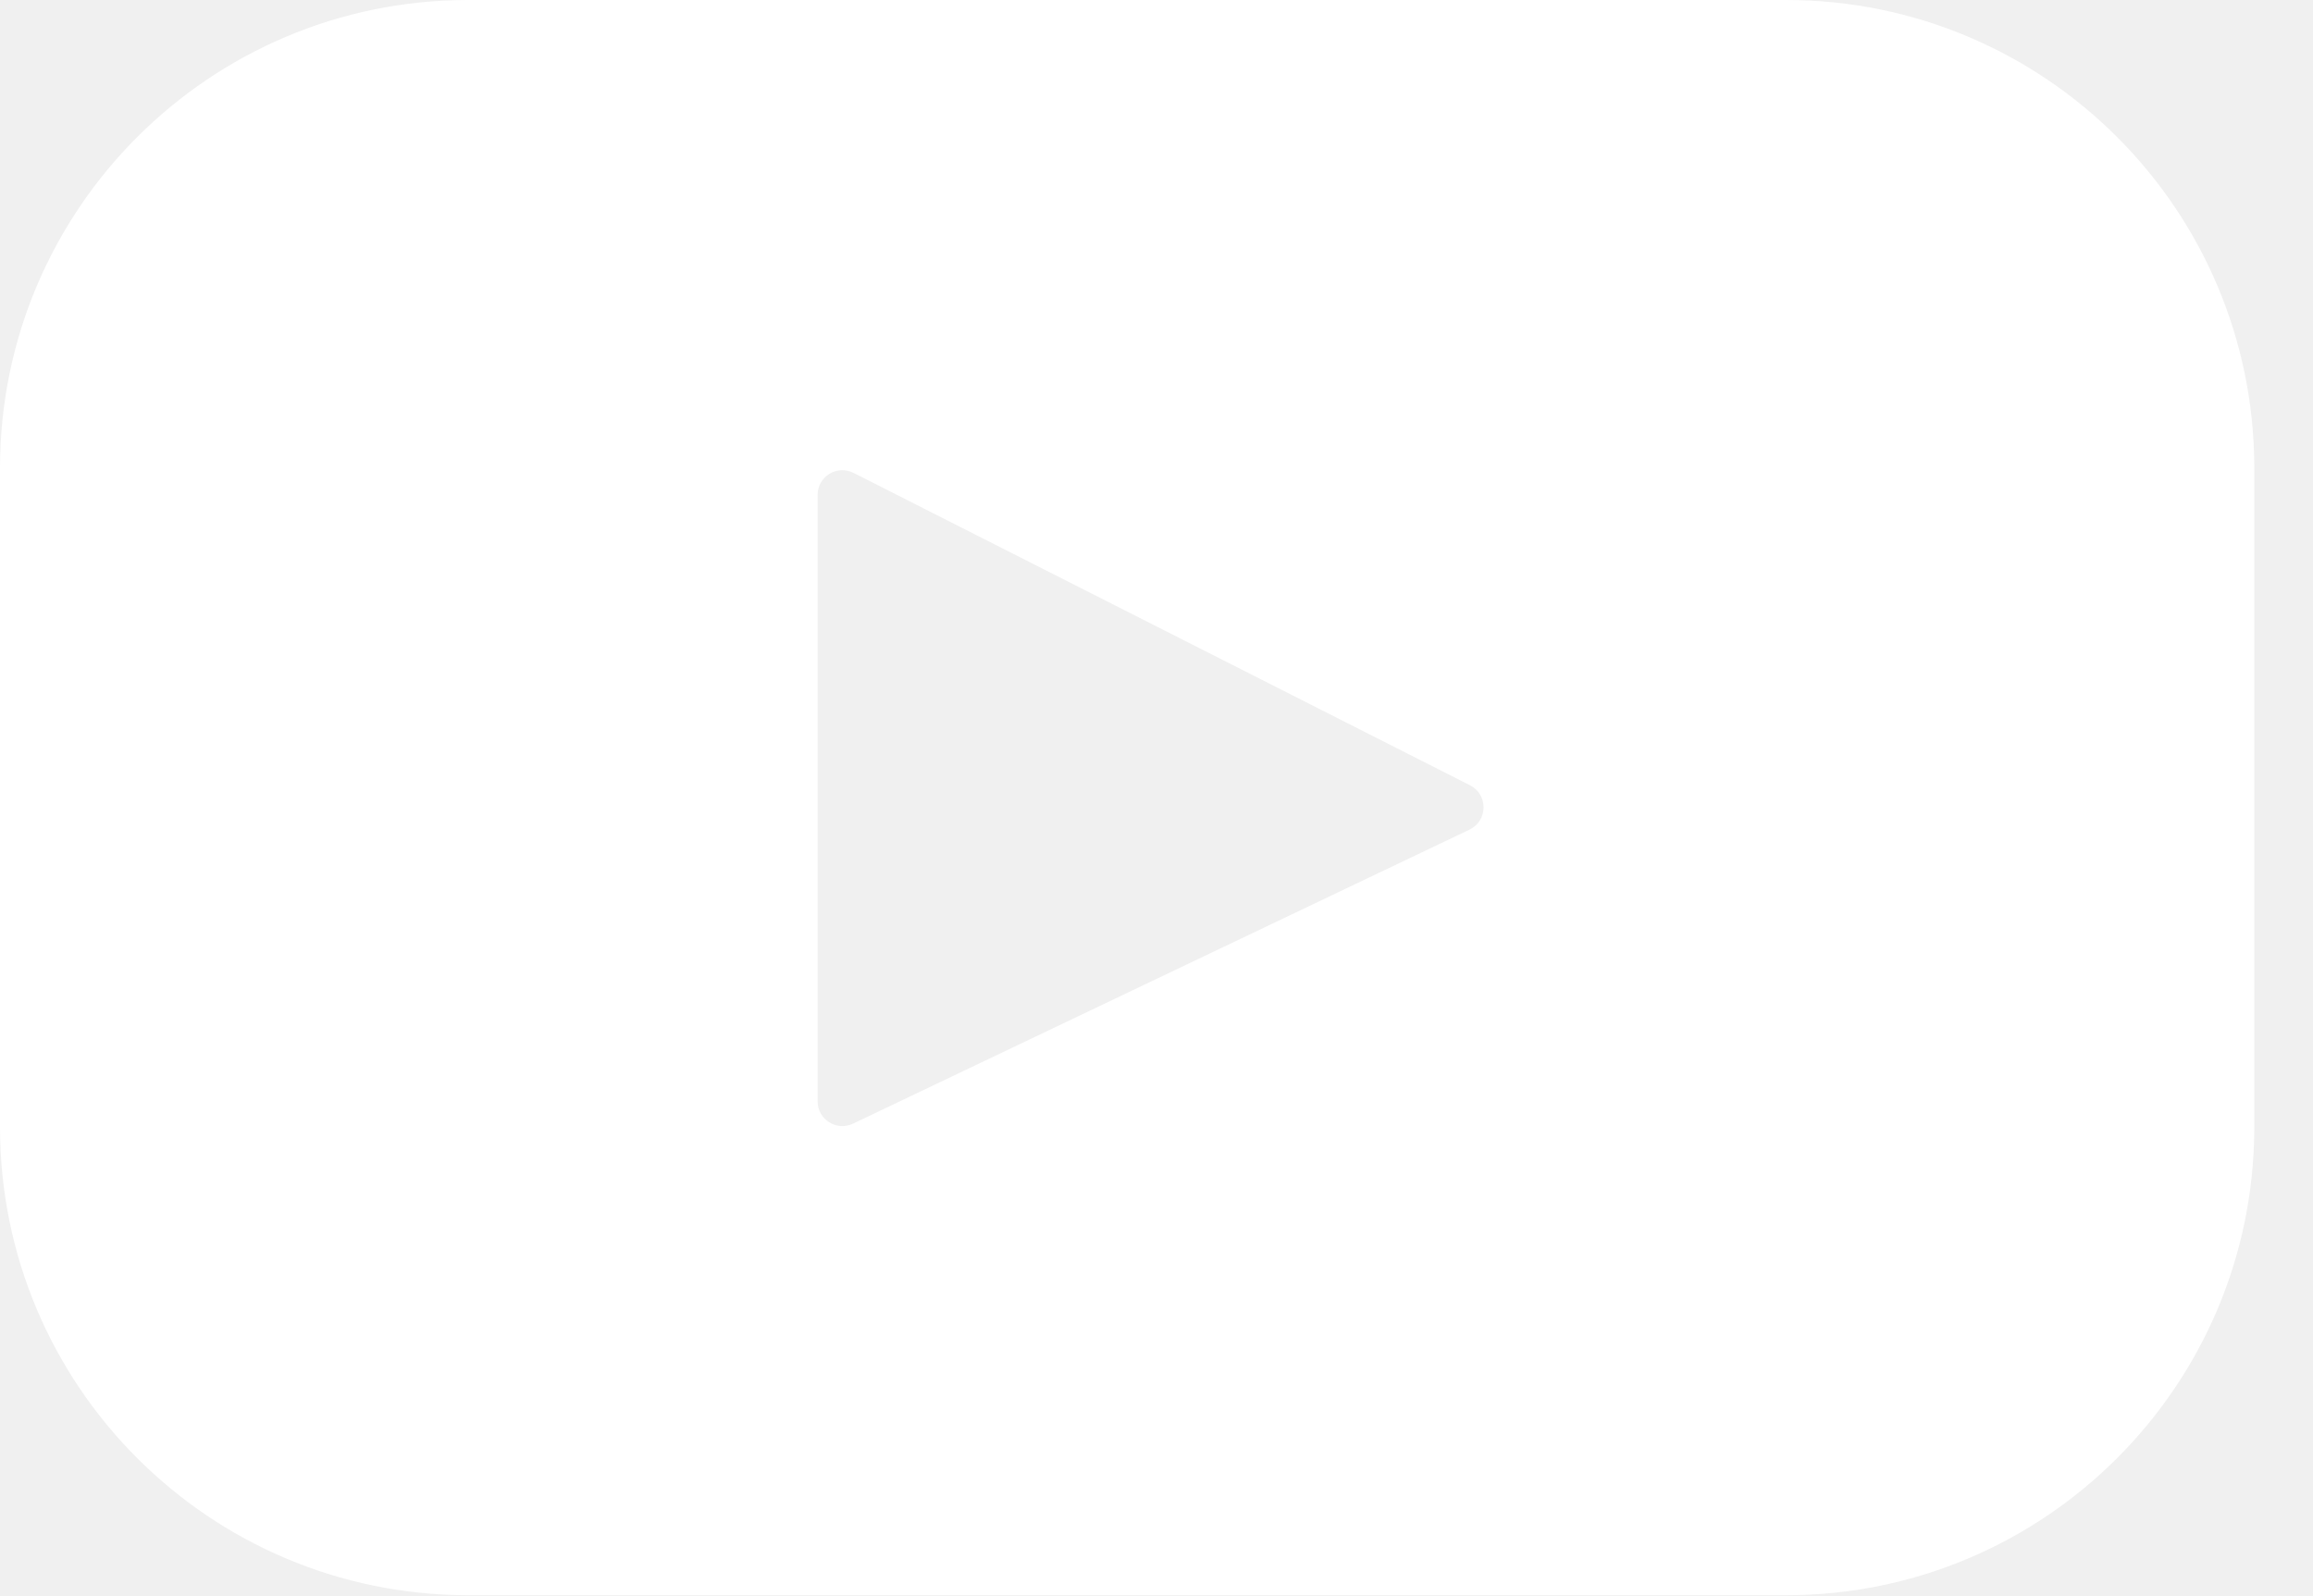
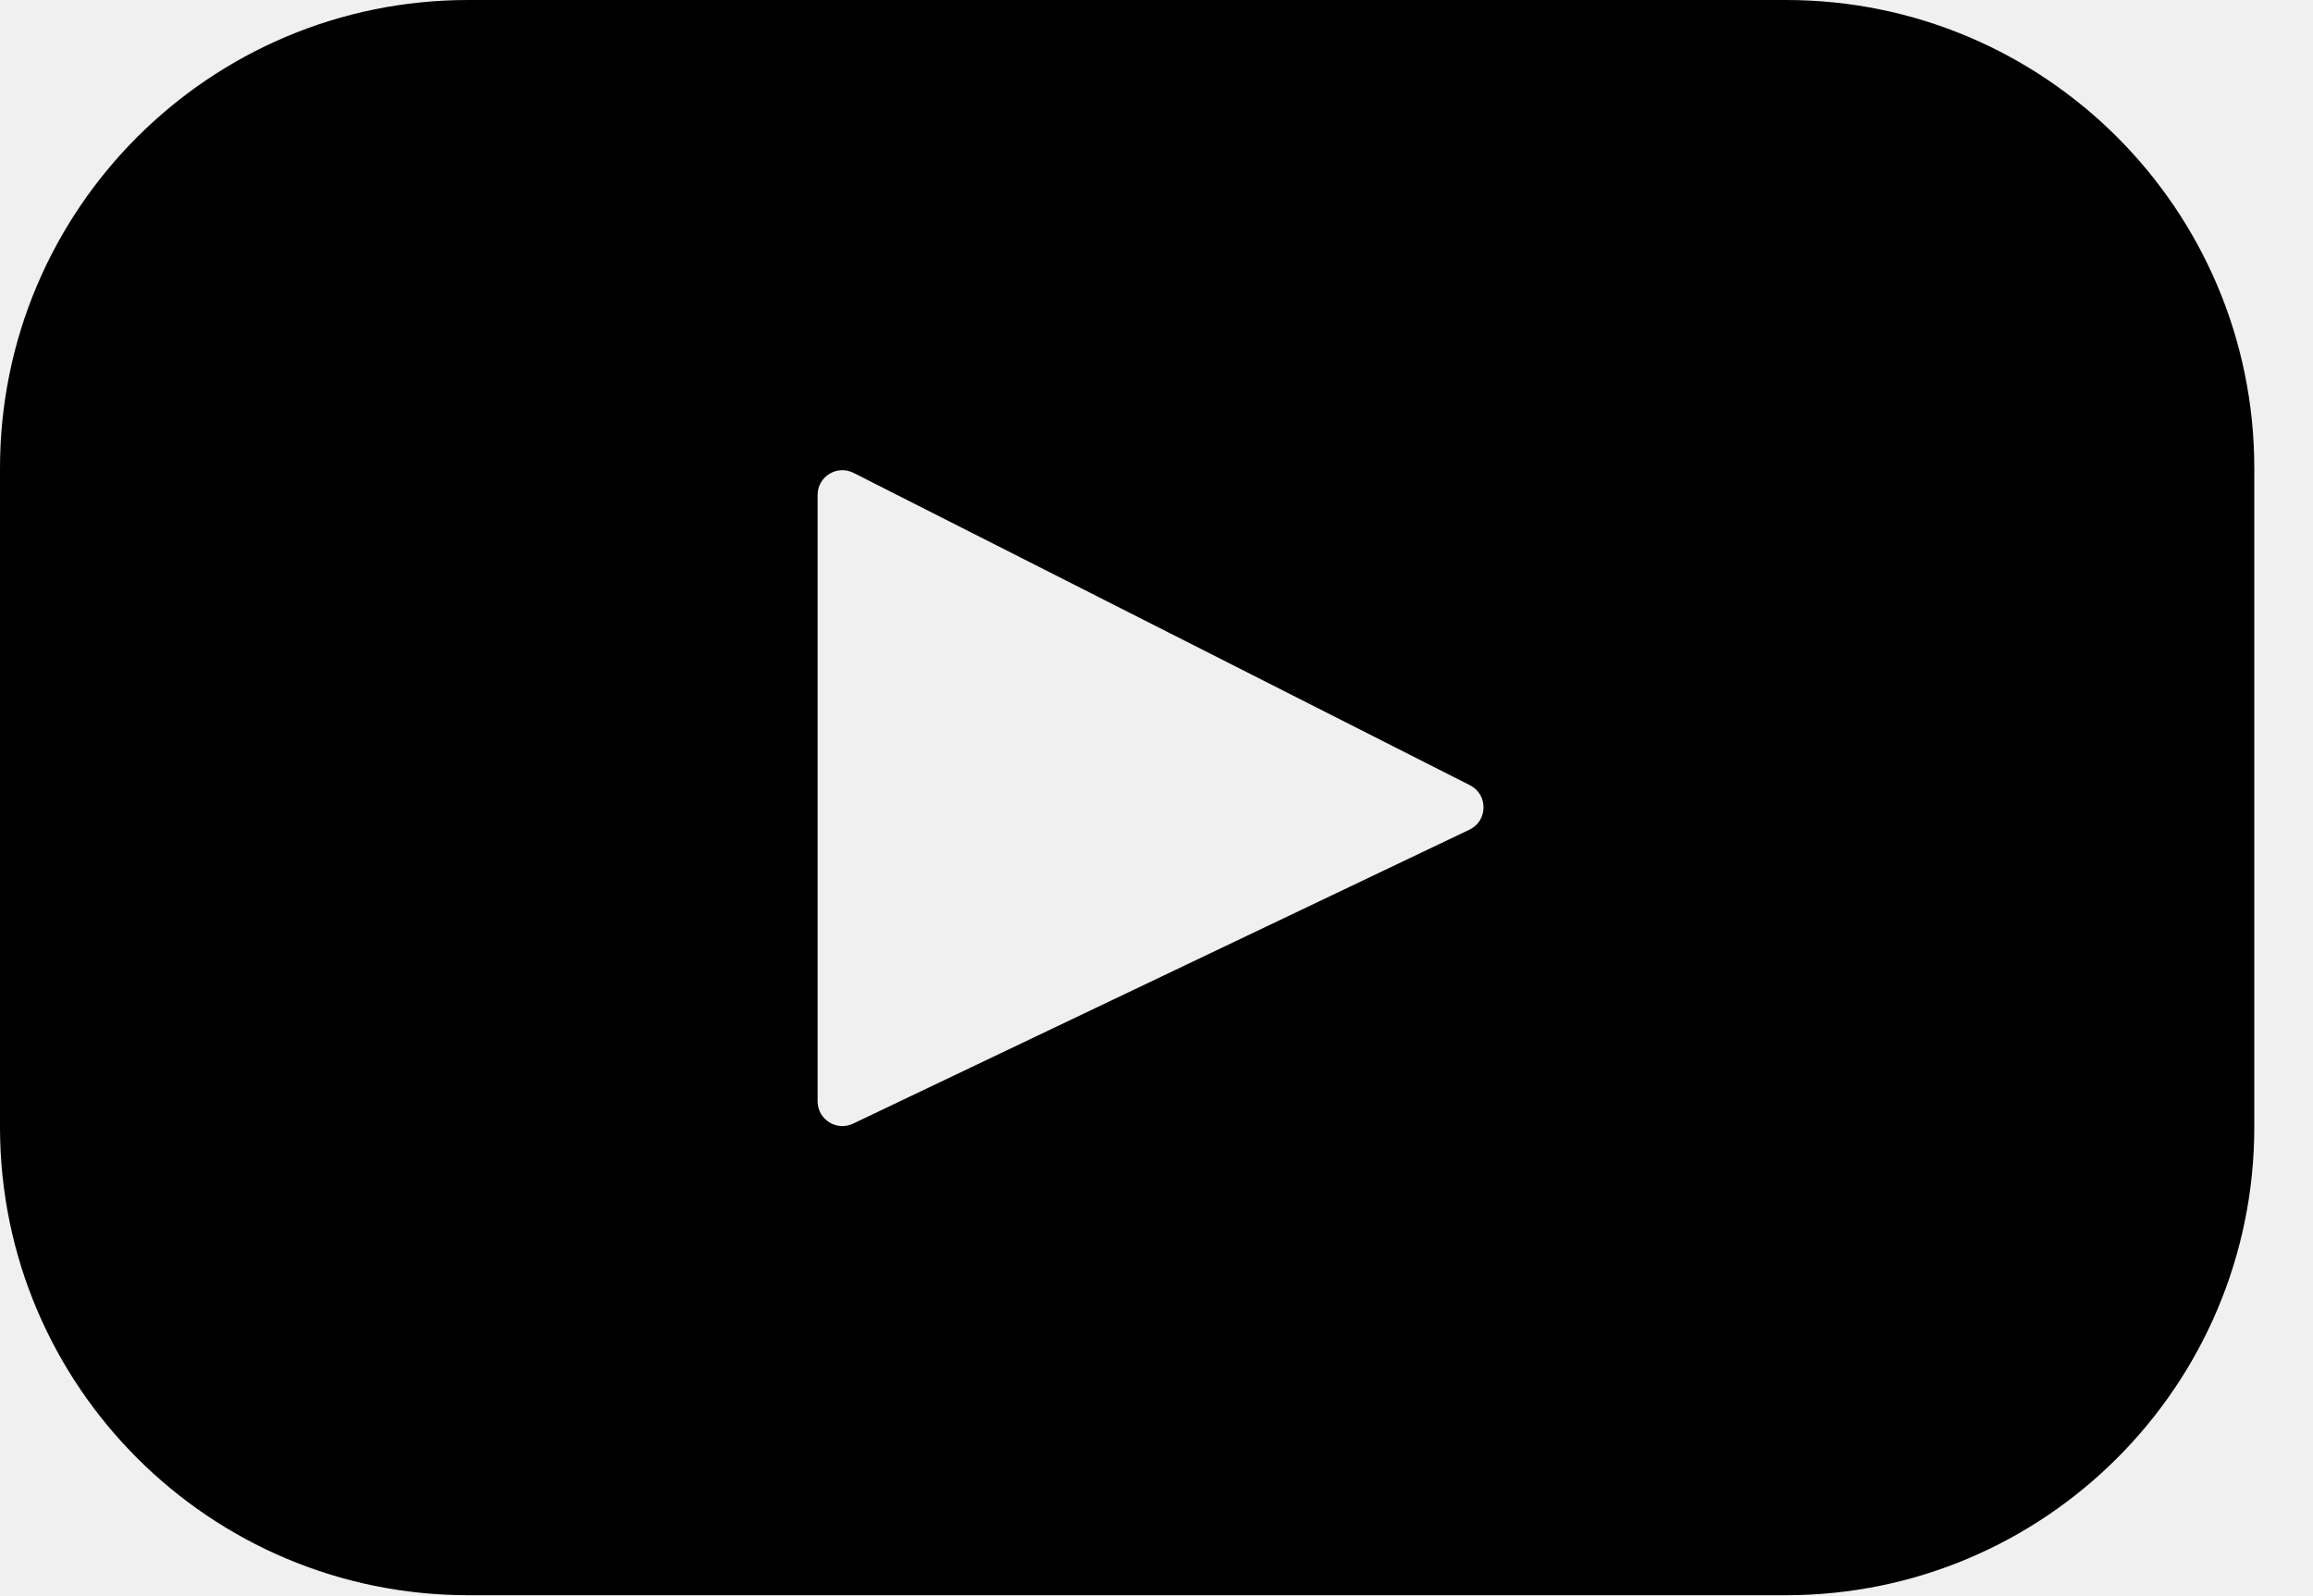
- <svg xmlns="http://www.w3.org/2000/svg" width="29" height="20" viewBox="0 0 29 20" fill="none">
-   <path d="M22.394 0H5.87C2.628 0 0 2.628 0 5.87V14.13C0 17.372 2.628 20 5.87 20H22.394C25.636 20 28.264 17.372 28.264 14.13V5.87C28.264 2.628 25.636 0 22.394 0ZM18.424 10.402L10.695 14.088C10.489 14.186 10.251 14.036 10.251 13.808V6.205C10.251 5.974 10.495 5.824 10.702 5.929L18.43 9.845C18.66 9.961 18.656 10.291 18.424 10.402Z" fill="white" />
+ <svg xmlns="http://www.w3.org/2000/svg" width="29" height="20" viewBox="0 0 29 20" fill="current">
+   <path d="M22.394 0H5.87C2.628 0 0 2.628 0 5.87V14.13C0 17.372 2.628 20 5.87 20H22.394C25.636 20 28.264 17.372 28.264 14.13V5.87C28.264 2.628 25.636 0 22.394 0ZM18.424 10.402L10.695 14.088C10.489 14.186 10.251 14.036 10.251 13.808V6.205C10.251 5.974 10.495 5.824 10.702 5.929L18.43 9.845C18.66 9.961 18.656 10.291 18.424 10.402Z" fill="current" />
</svg>
